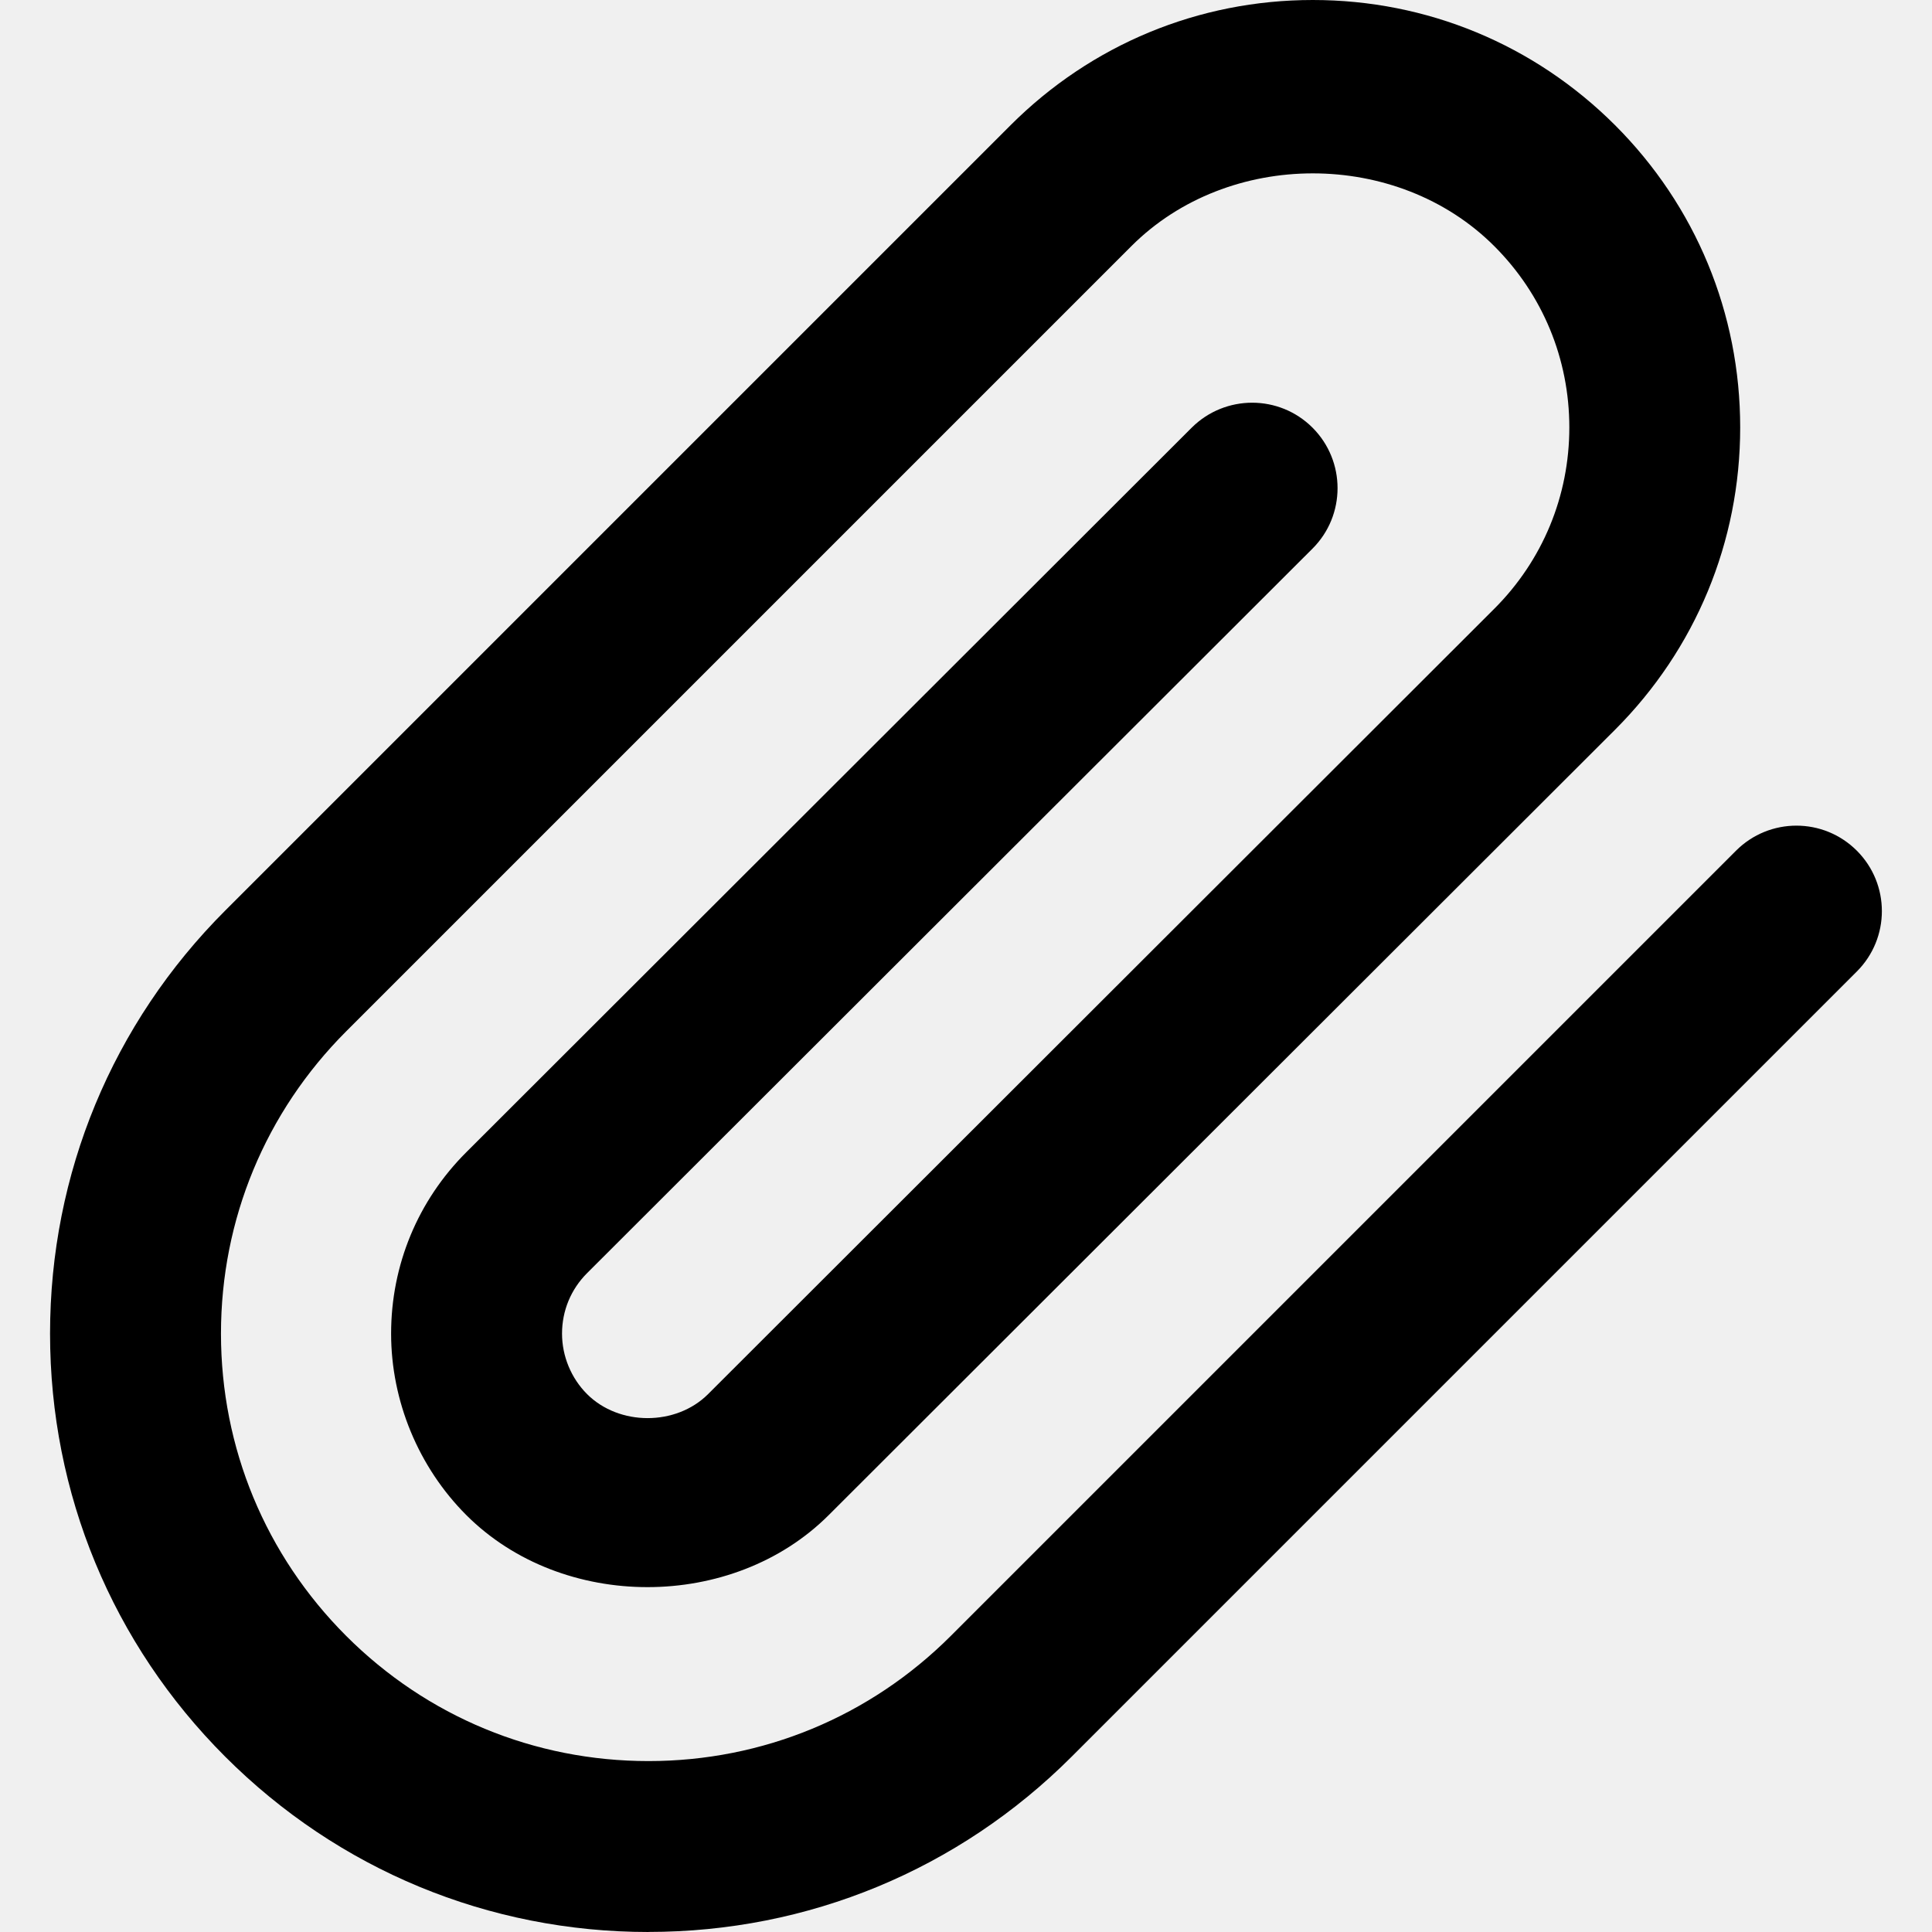
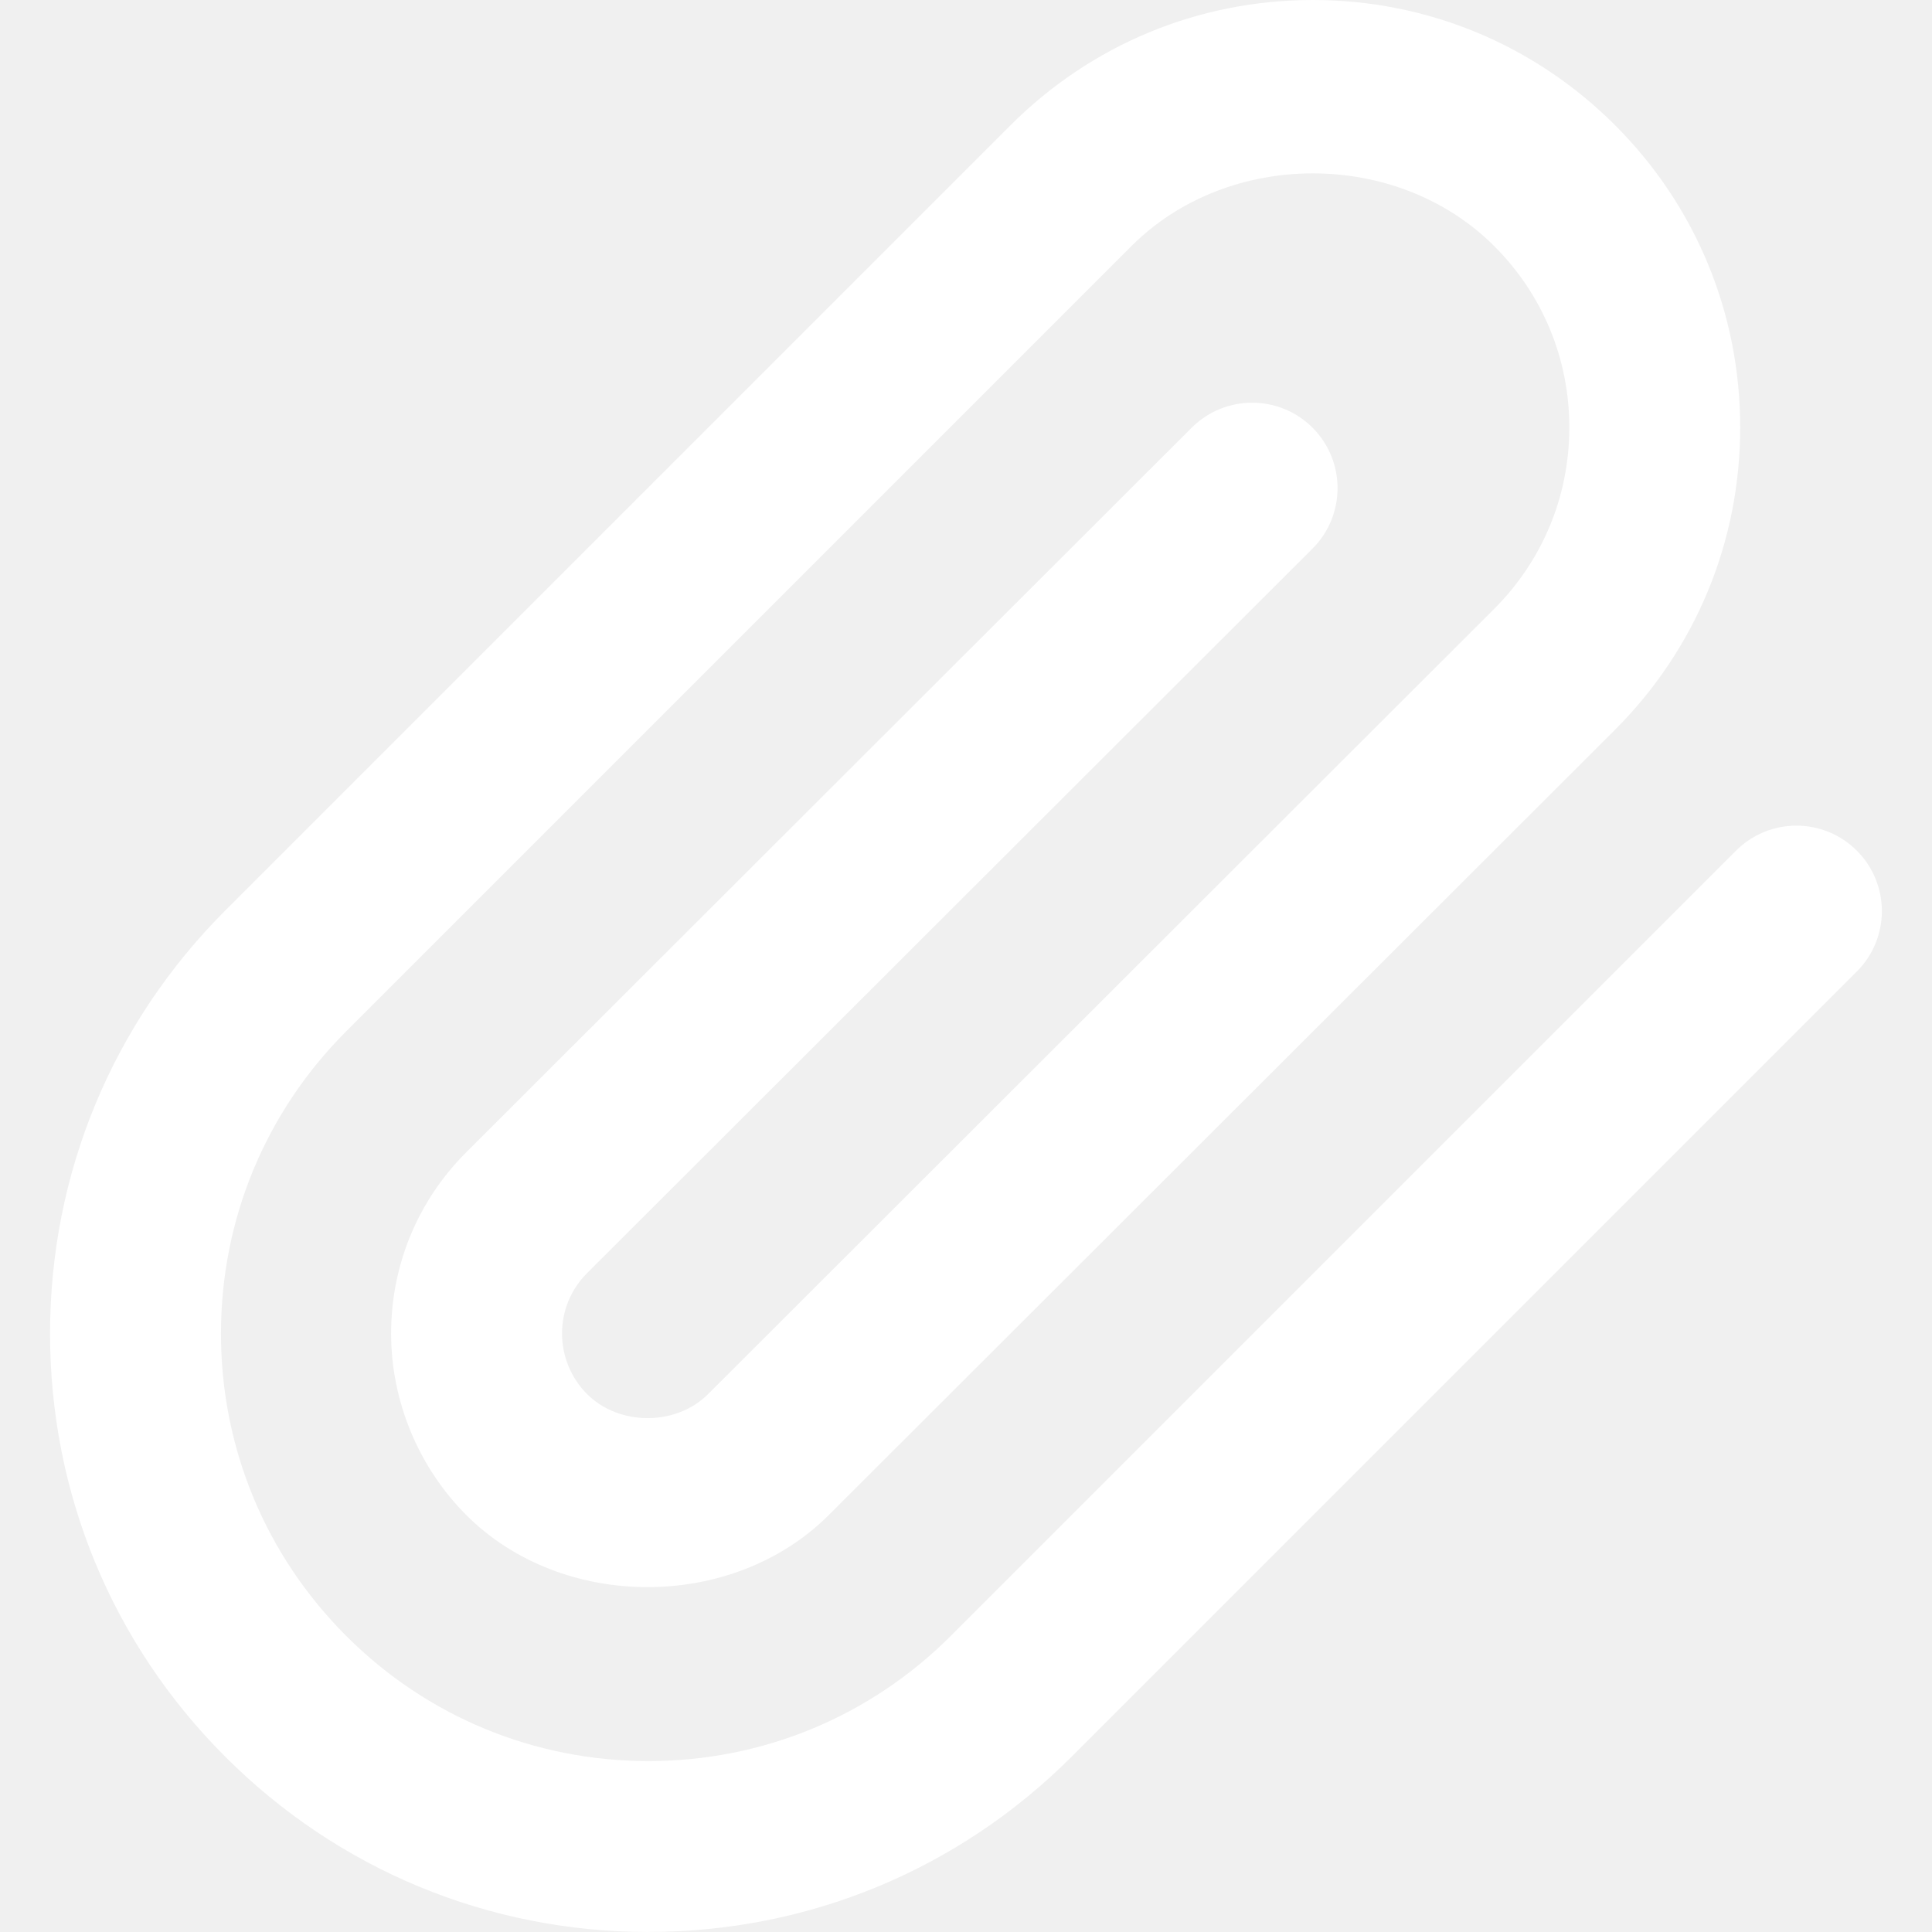
- <svg xmlns="http://www.w3.org/2000/svg" version="1.1" width="32" height="32" viewBox="0 0 32 32">
+ <svg xmlns="http://www.w3.org/2000/svg" version="1.1" width="32" height="32" viewBox="0 0 32 32" fill="white">
  <path d="M10.741 32c-2.648 0-5.137-1.031-7.009-2.902s-2.903-4.361-2.903-7.009 1.031-5.137 2.903-7.009l13.006-13.006c1.338-1.337 3.115-2.074 5.006-2.074s3.668 0.737 5.006 2.073c1.337 1.337 2.073 3.115 2.073 5.007s-0.737 3.67-2.073 5.007l-13.022 13.006c-1.591 1.592-4.413 1.594-6.005 0.001-0.791-0.792-1.245-1.887-1.245-3.005 0-1.135 0.442-2.202 1.244-3.003l12.016-12.002c0.553-0.551 1.45-0.553 2.003 0.001 0.551 0.553 0.551 1.449-0.001 2.001l-12.017 12.002c-0.267 0.267-0.414 0.622-0.414 1.001 0 0.373 0.151 0.738 0.415 1.002 0.53 0.529 1.472 0.531 2.004 0l13.021-13.007c0.802-0.801 1.244-1.868 1.244-3.004s-0.442-2.203-1.244-3.004c-1.606-1.606-4.403-1.606-6.009 0l-13.006 13.006c-1.337 1.338-2.074 3.115-2.074 5.007s0.737 3.669 2.074 5.007c1.337 1.337 3.115 2.073 5.007 2.073s3.67-0.737 5.007-2.073l13.006-13.006c0.553-0.553 1.448-0.553 2.001 0s0.553 1.448 0 2.001l-13.006 13.006c-1.872 1.871-4.361 2.902-7.009 2.902z" />
</svg>
